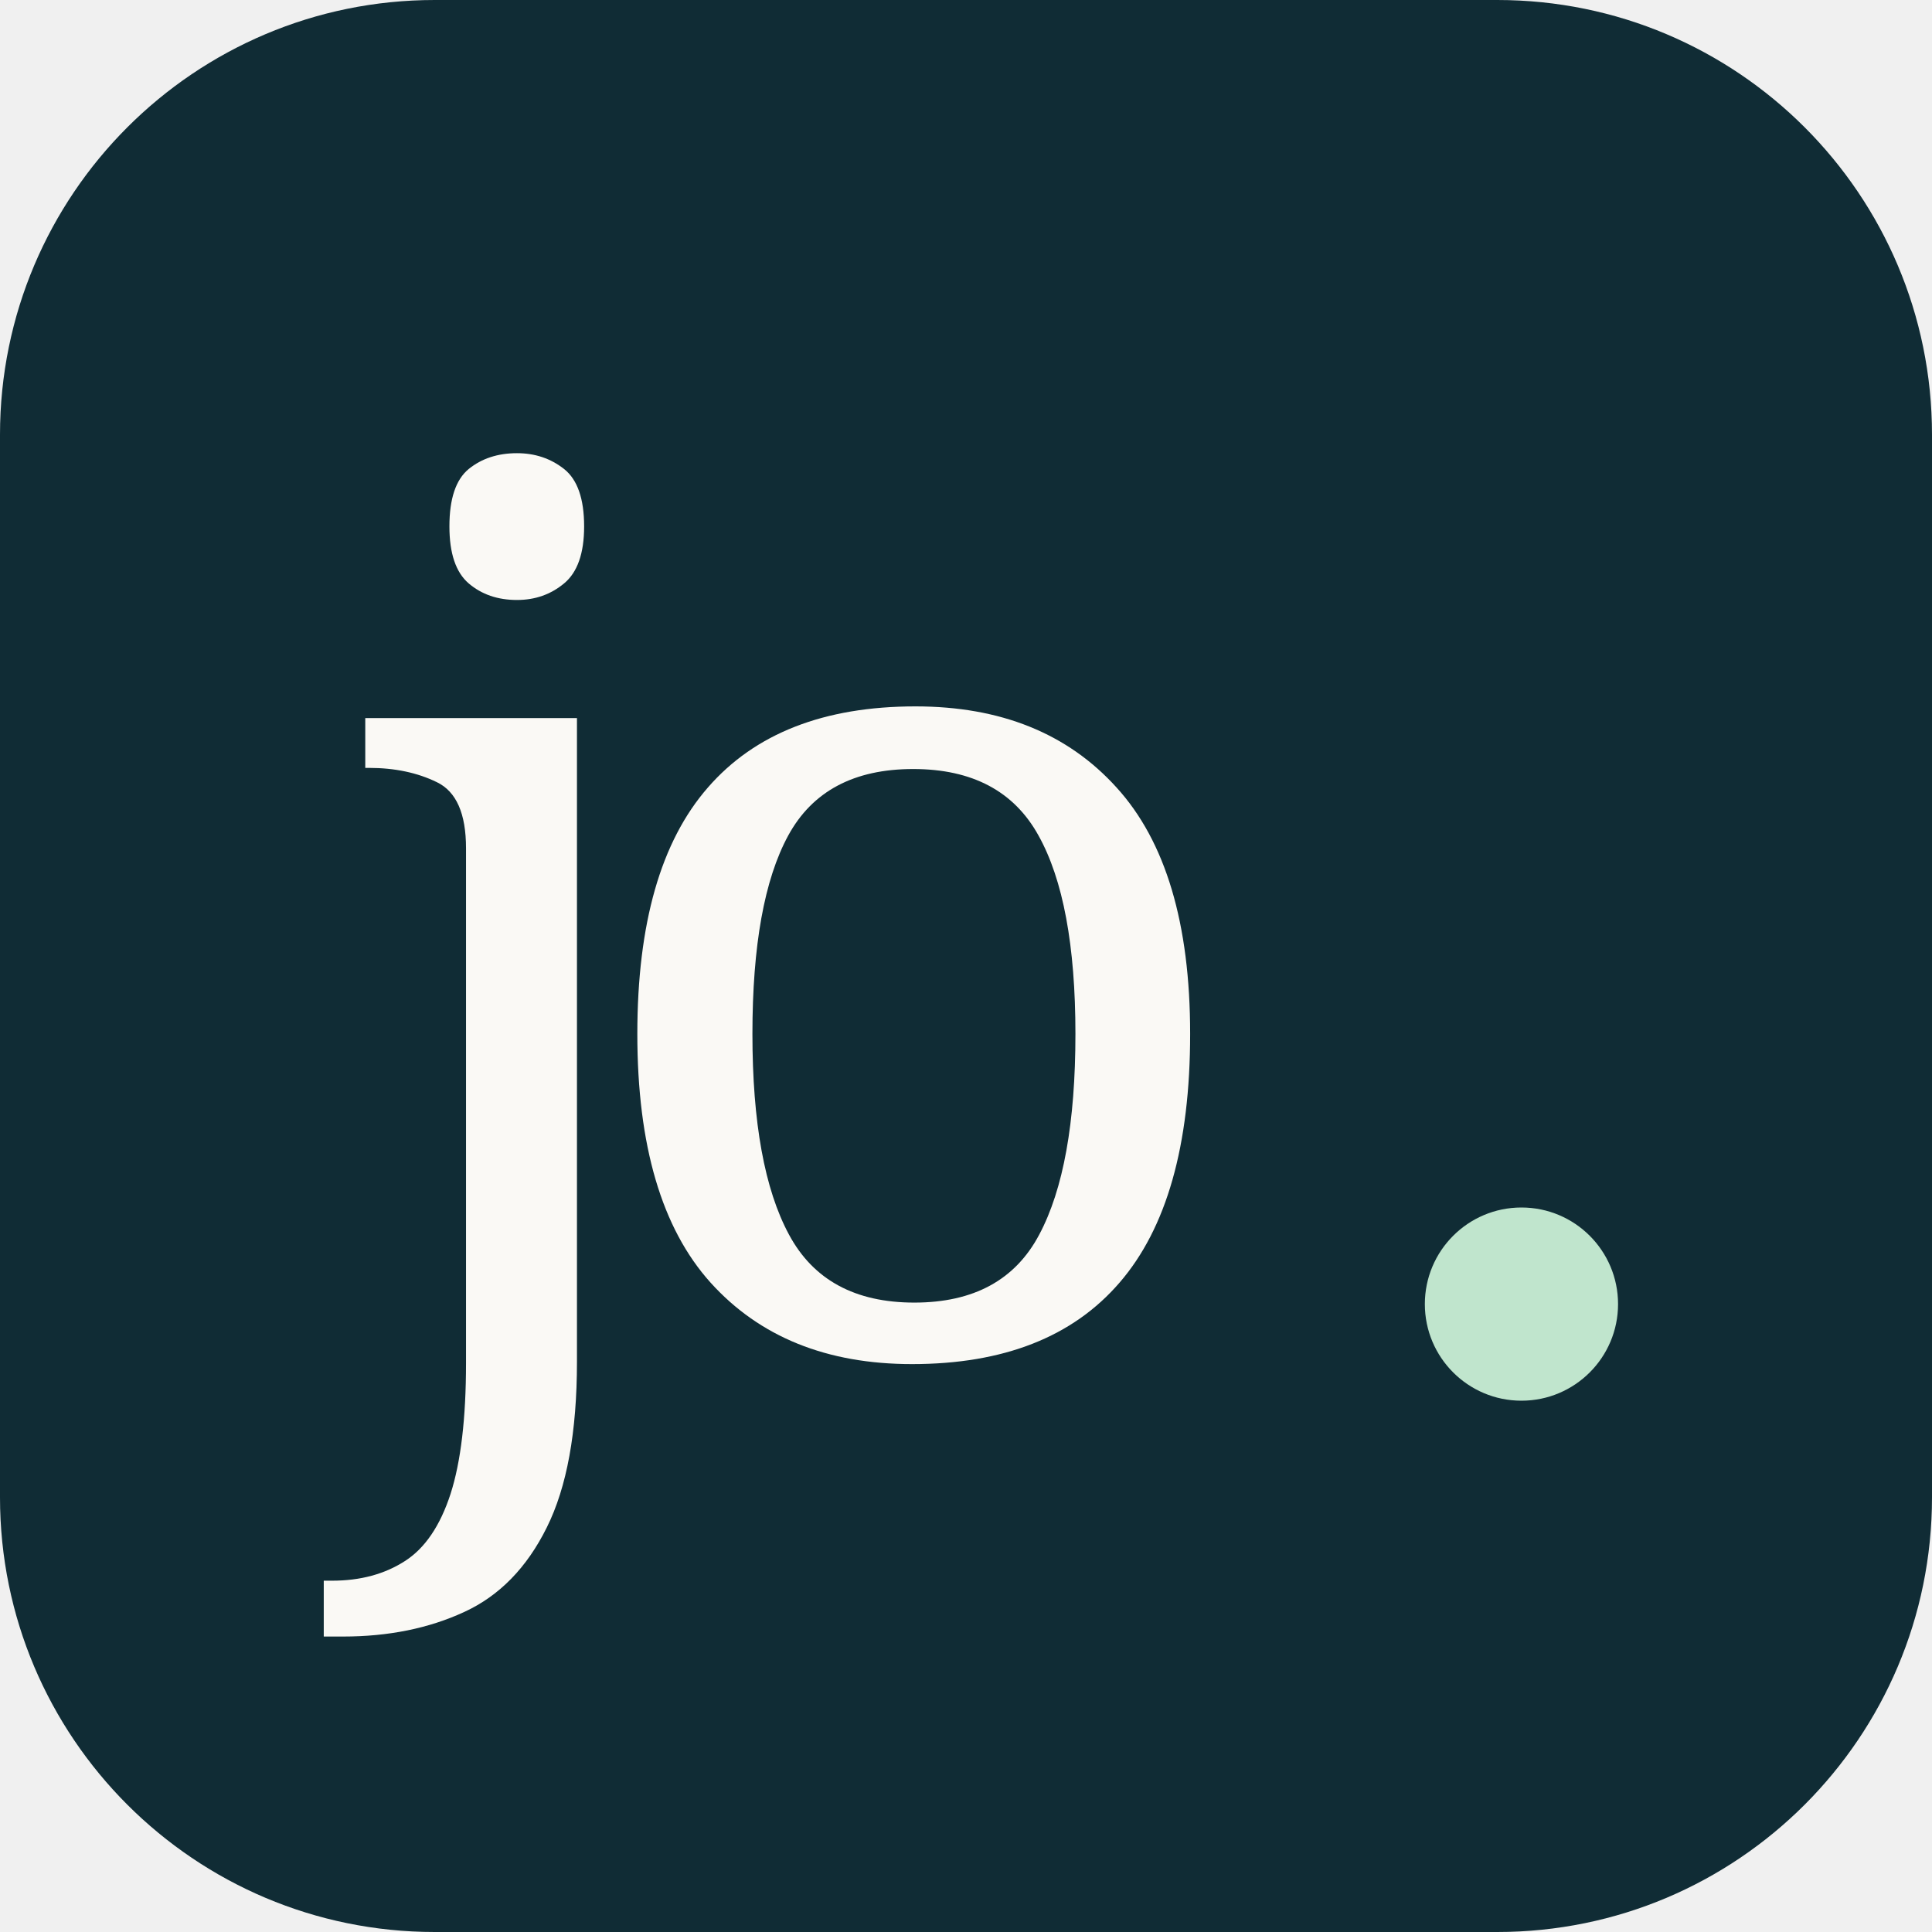
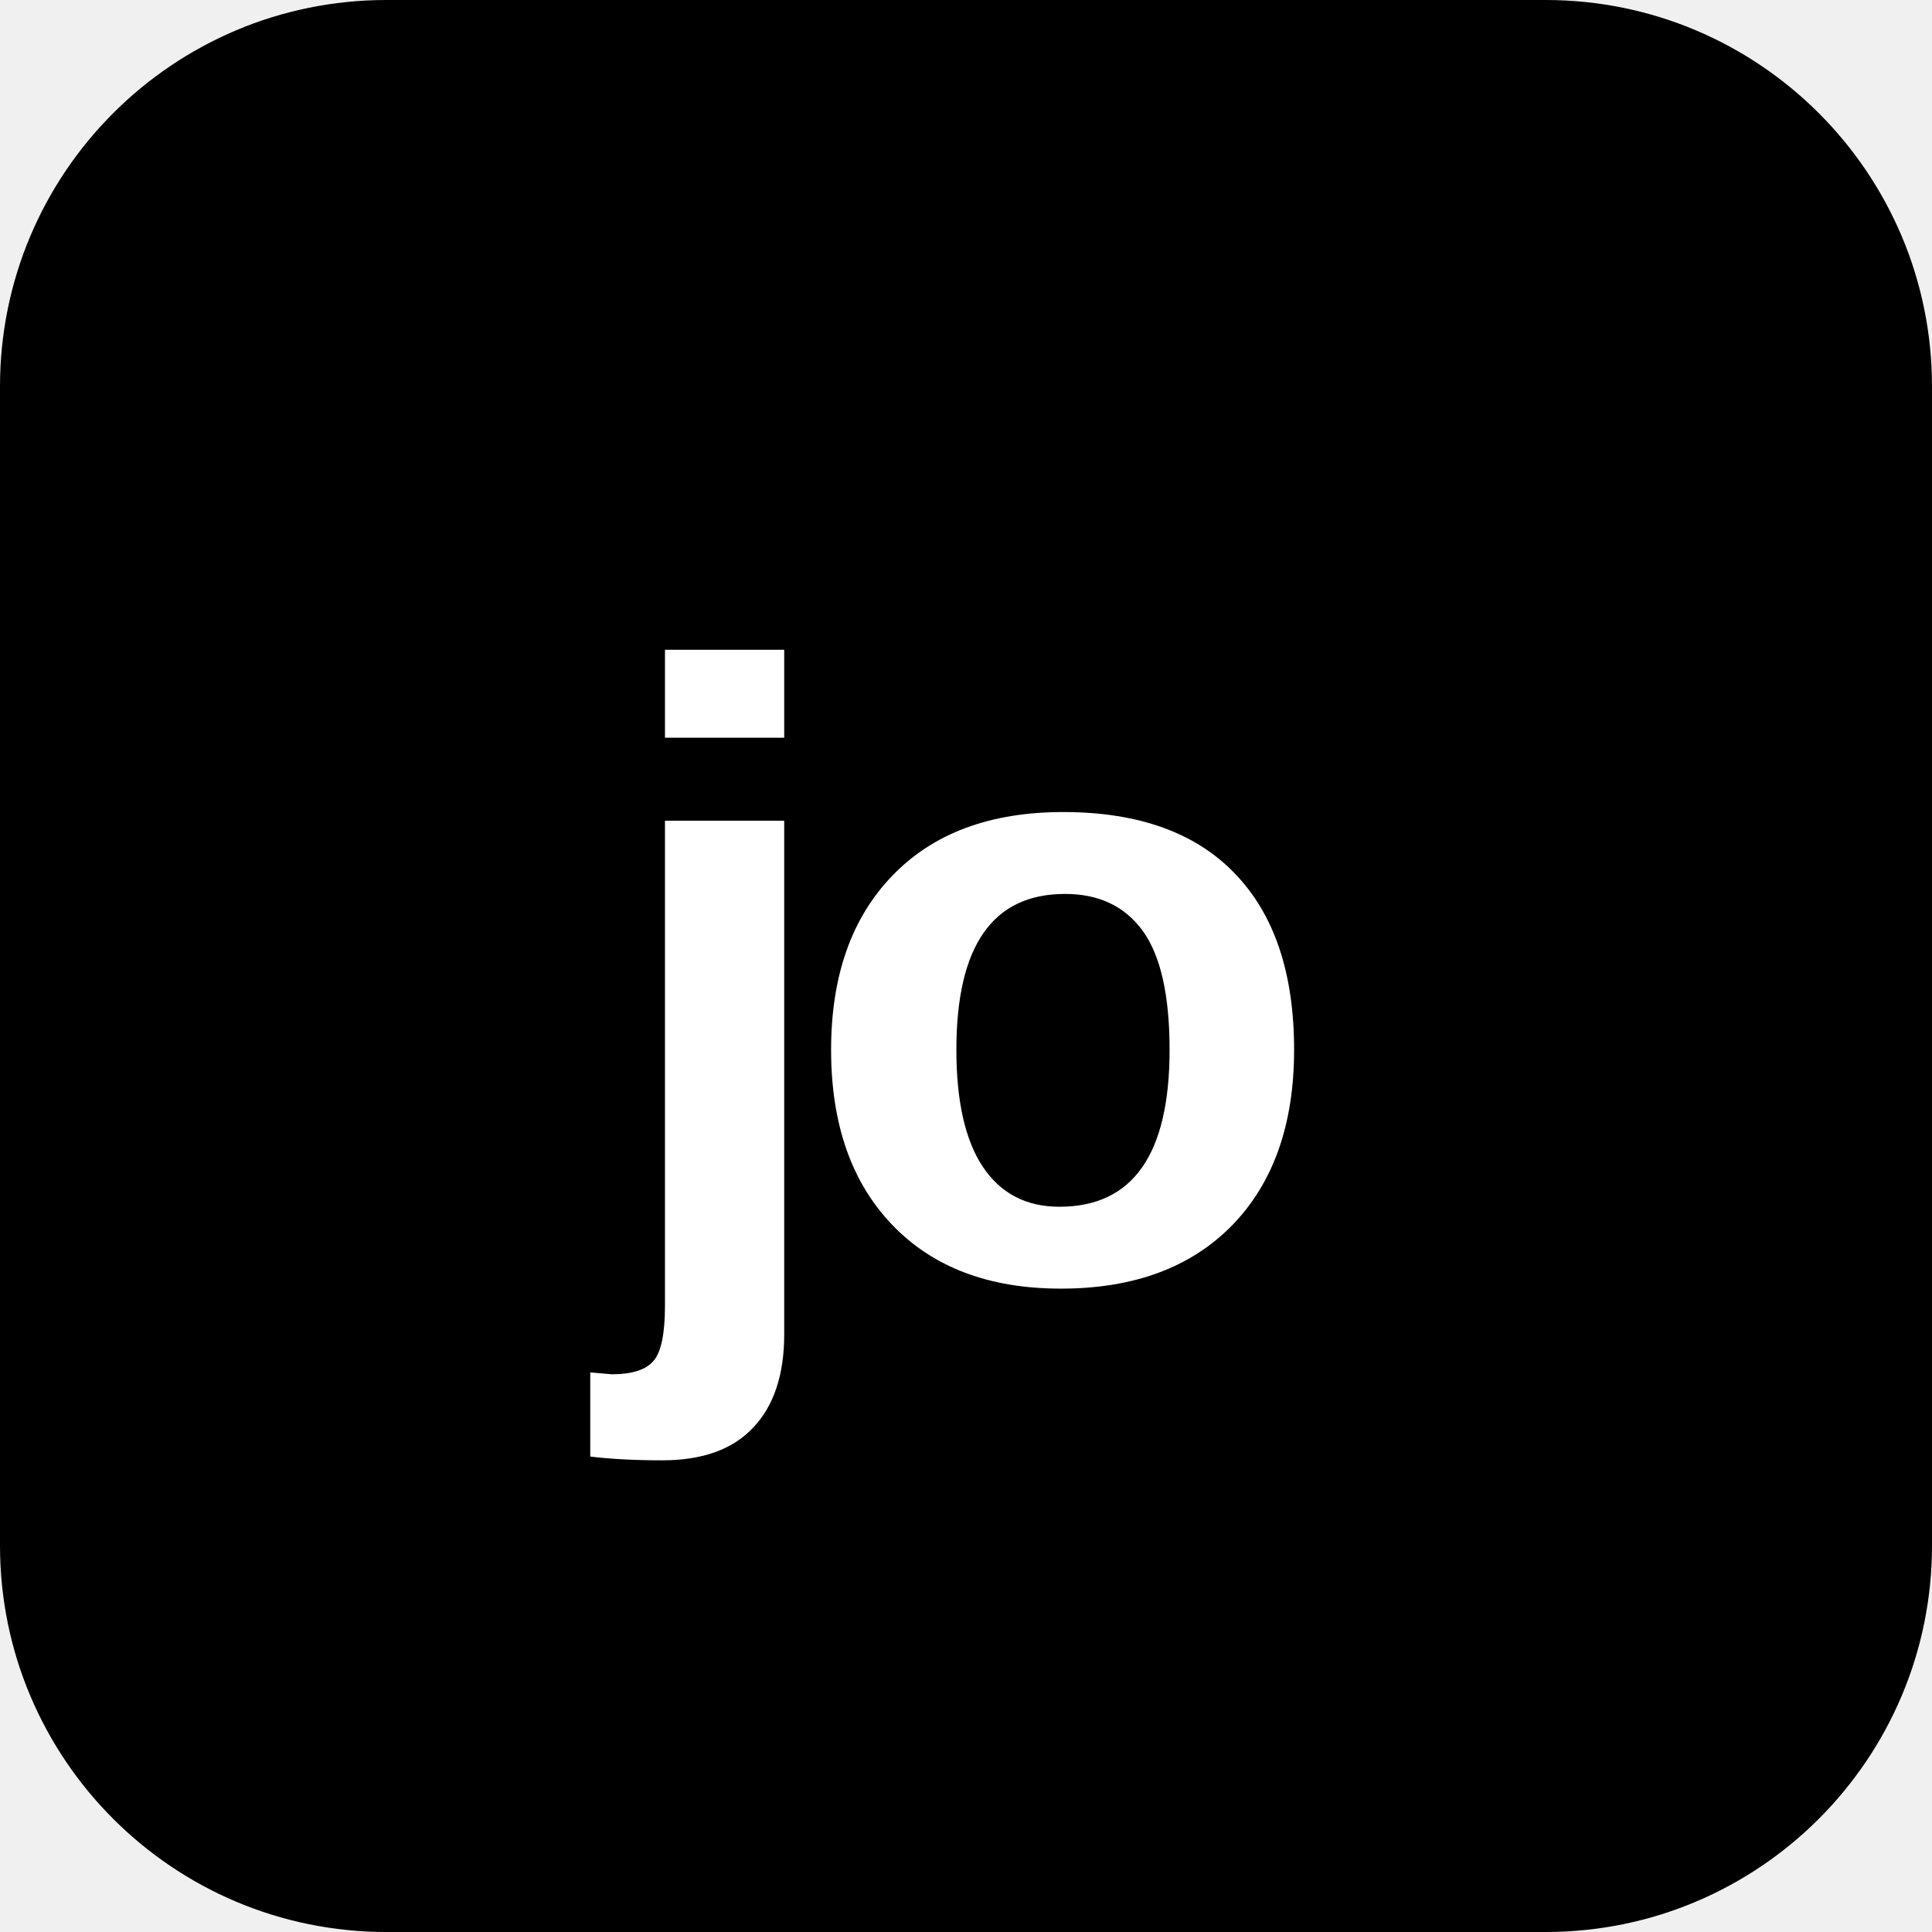
<svg xmlns="http://www.w3.org/2000/svg" viewBox="0 0 80 80">
-   <rect width="80" height="80" rx="18" fill="#102c35" />
-   <text x="14" y="56" fill="#faf9f5" font-family="Georgia,serif" font-size="49" letter-spacing="-5">jo</text>
-   <circle cx="63" cy="54" r="4" fill="#c0e5cd" />
+   <rect width="80" height="80" rx="16" fill="#000" />
+   <text x="40" y="53" text-anchor="middle" fill="#fff" font-family="Arial,Helvetica,sans-serif" font-weight="600" font-size="36" letter-spacing="-2">jo</text>
</svg>
